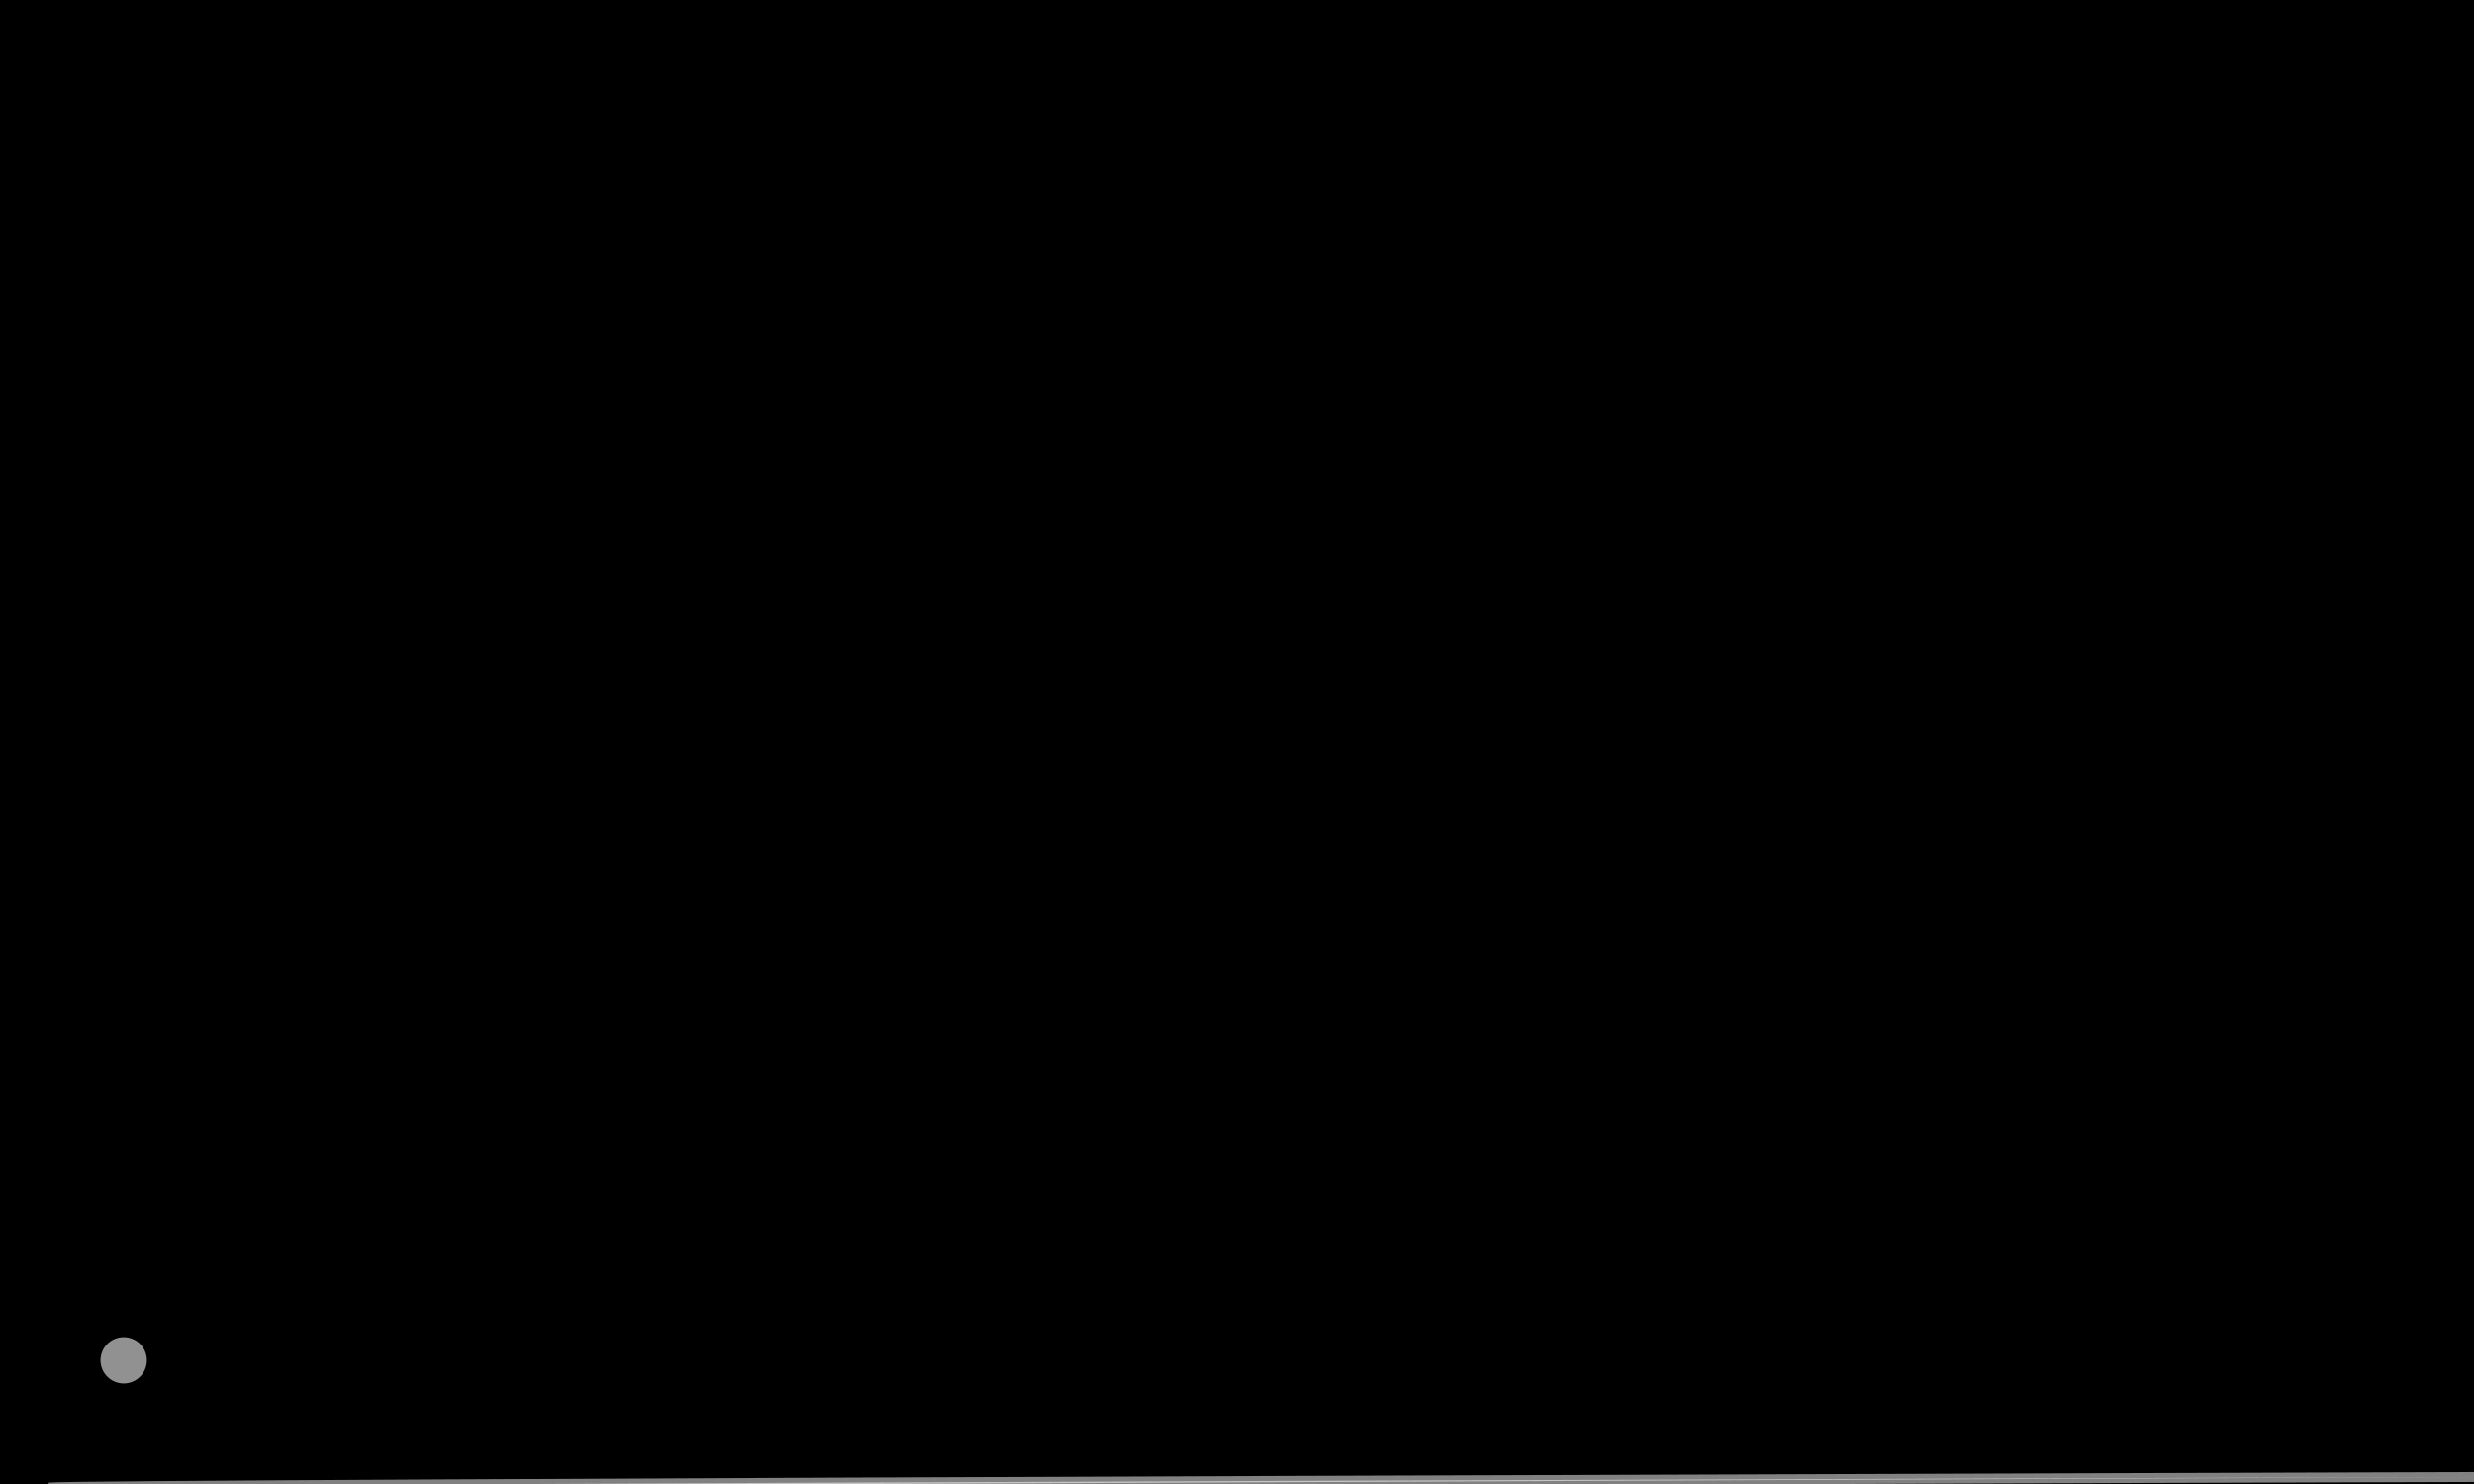
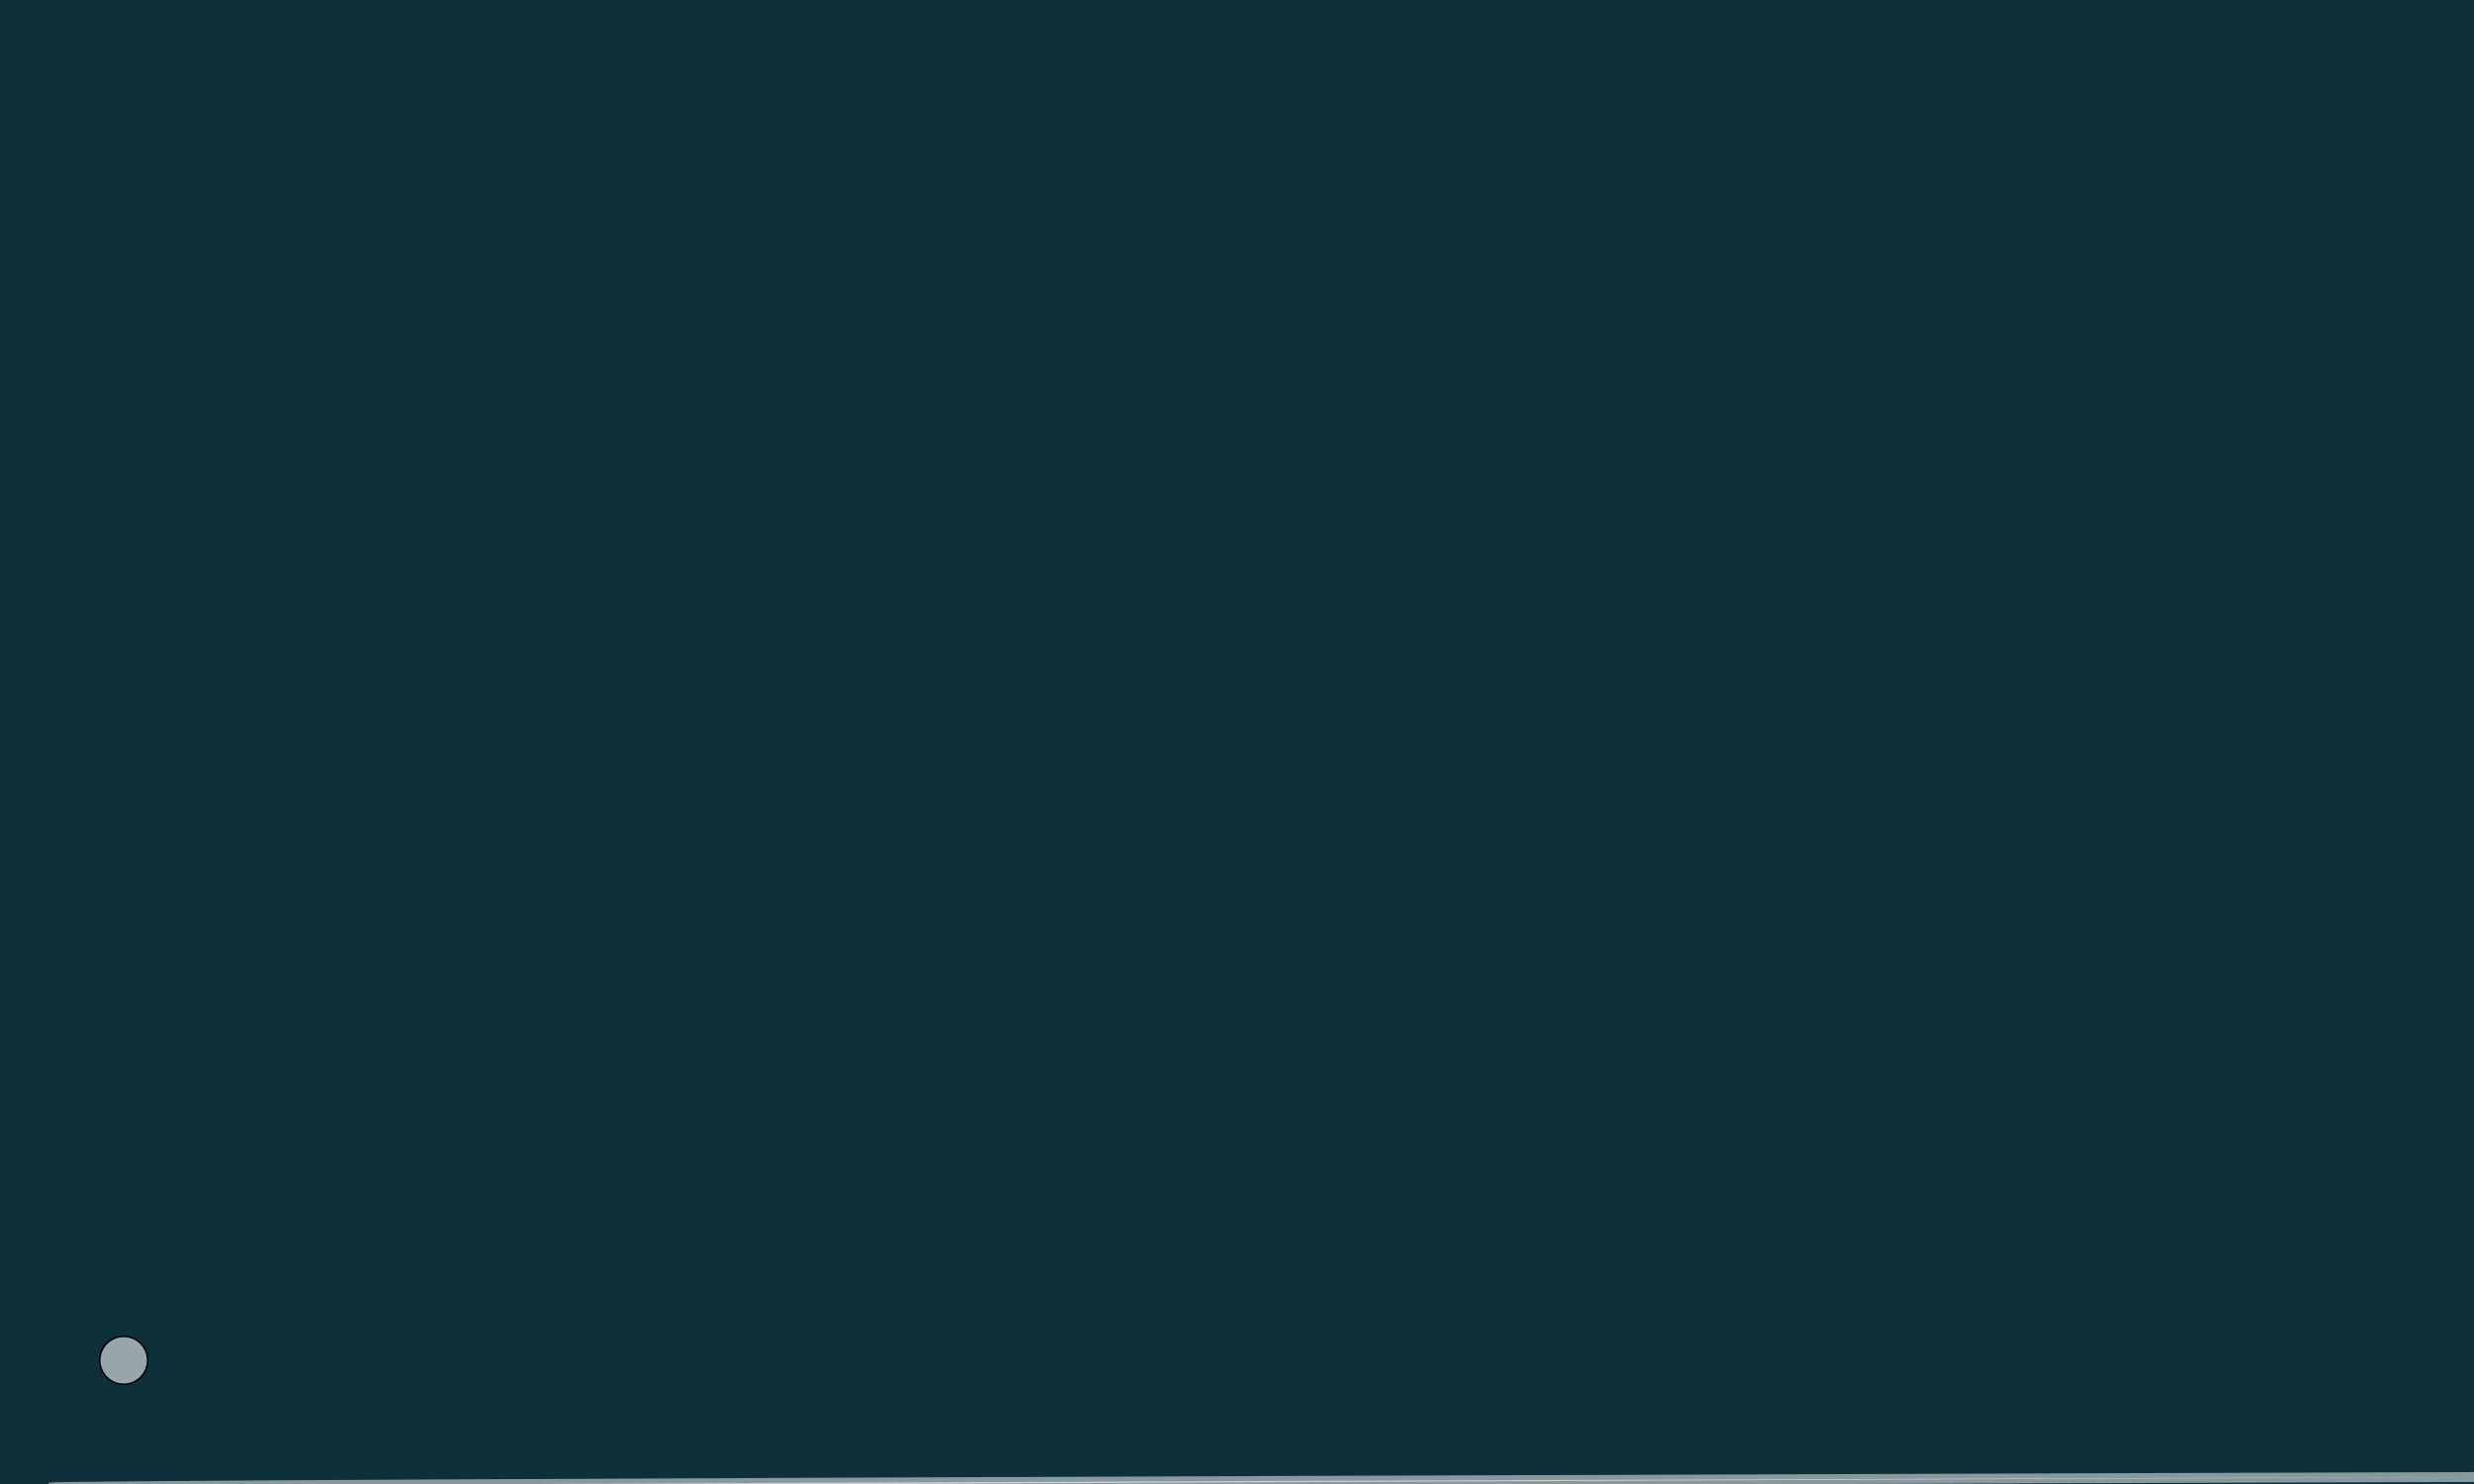
<svg xmlns="http://www.w3.org/2000/svg" width="500" height="300" viewBox="0 0 500 300" id="svg2" version="1.1">
  <defs id="defs4" />
  <g id="layer1" transform="translate(0,-752.3622)">
-     <rect style="color:rgba(14,48,59,1);clip-rule:nonzero;display:inline;overflow:visible;visibility:visible;opacity:1;isolation:auto;mix-blend-mode:normal;color-interpolation:sRGB;color-interpolation-filters:linearRGB;solid-color:rgba(14,48,59,1);solid-opacity:1;fill:#000000;fill-opacity:1;fill-rule:evenodd;stroke:#000000;stroke-width:1px;stroke-linecap:butt;stroke-linejoin:miter;stroke-miterlimit:4;stroke-dasharray:none;stroke-dashoffset:0;stroke-opacity:1;color-rendering:auto;image-rendering:auto;shape-rendering:auto;text-rendering:auto;enable-background:accumulate" id="rect4136" width="555" height="352.857" x="-12.857" y="730.934" />
+     <rect style="color:rgba(14,48,59,1);clip-rule:nonzero;display:inline;overflow:visible;visibility:visible;opacity:1;isolation:auto;mix-blend-mode:normal;color-interpolation:sRGB;color-interpolation-filters:linearRGB;solid-color:rgba(14,48,59,1);solid-opacity:1;fill:rgba(14,48,59,1);fill-opacity:1;fill-rule:evenodd;stroke:rgba(14,48,59,1);stroke-width:1px;stroke-linecap:butt;stroke-linejoin:miter;stroke-miterlimit:4;stroke-dasharray:none;stroke-dashoffset:0;stroke-opacity:1;color-rendering:auto;image-rendering:auto;shape-rendering:auto;text-rendering:auto;enable-background:accumulate" id="rect4136" width="555" height="352.857" x="-12.857" y="730.934" />
  </g>
  <g id="layer2">
    <circle style="color:#000000;clip-rule:nonzero;display:inline;overflow:visible;visibility:visible;opacity:1;isolation:auto;mix-blend-mode:normal;color-interpolation:sRGB;color-interpolation-filters:linearRGB;solid-color:#000000;solid-opacity:1;fill:#ffffff;fill-opacity:0.569;fill-rule:evenodd;stroke:#000000;stroke-width:0.313px;stroke-linecap:butt;stroke-linejoin:miter;stroke-miterlimit:4;stroke-dasharray:none;stroke-dashoffset:0;stroke-opacity:1;color-rendering:auto;image-rendering:optimizeSpeed;shape-rendering:auto;text-rendering:auto;enable-background:accumulate" id="node" cx="25" cy="275" r="4.843">
      </circle>
  </g>
  <g id="layer3">
    <path style="fill:#ffffff;fill-opacity:0.536;fill-rule:evenodd;stroke:#ffffff;stroke-width:2;stroke-linecap:butt;stroke-linejoin:miter;stroke-miterlimit:4;stroke-dasharray:none;stroke-opacity:0.505" d="M 10,300.714 C 13.571,300 506.429,298.571 506.429,298.571" id="path4146" />
  </g>
</svg>
